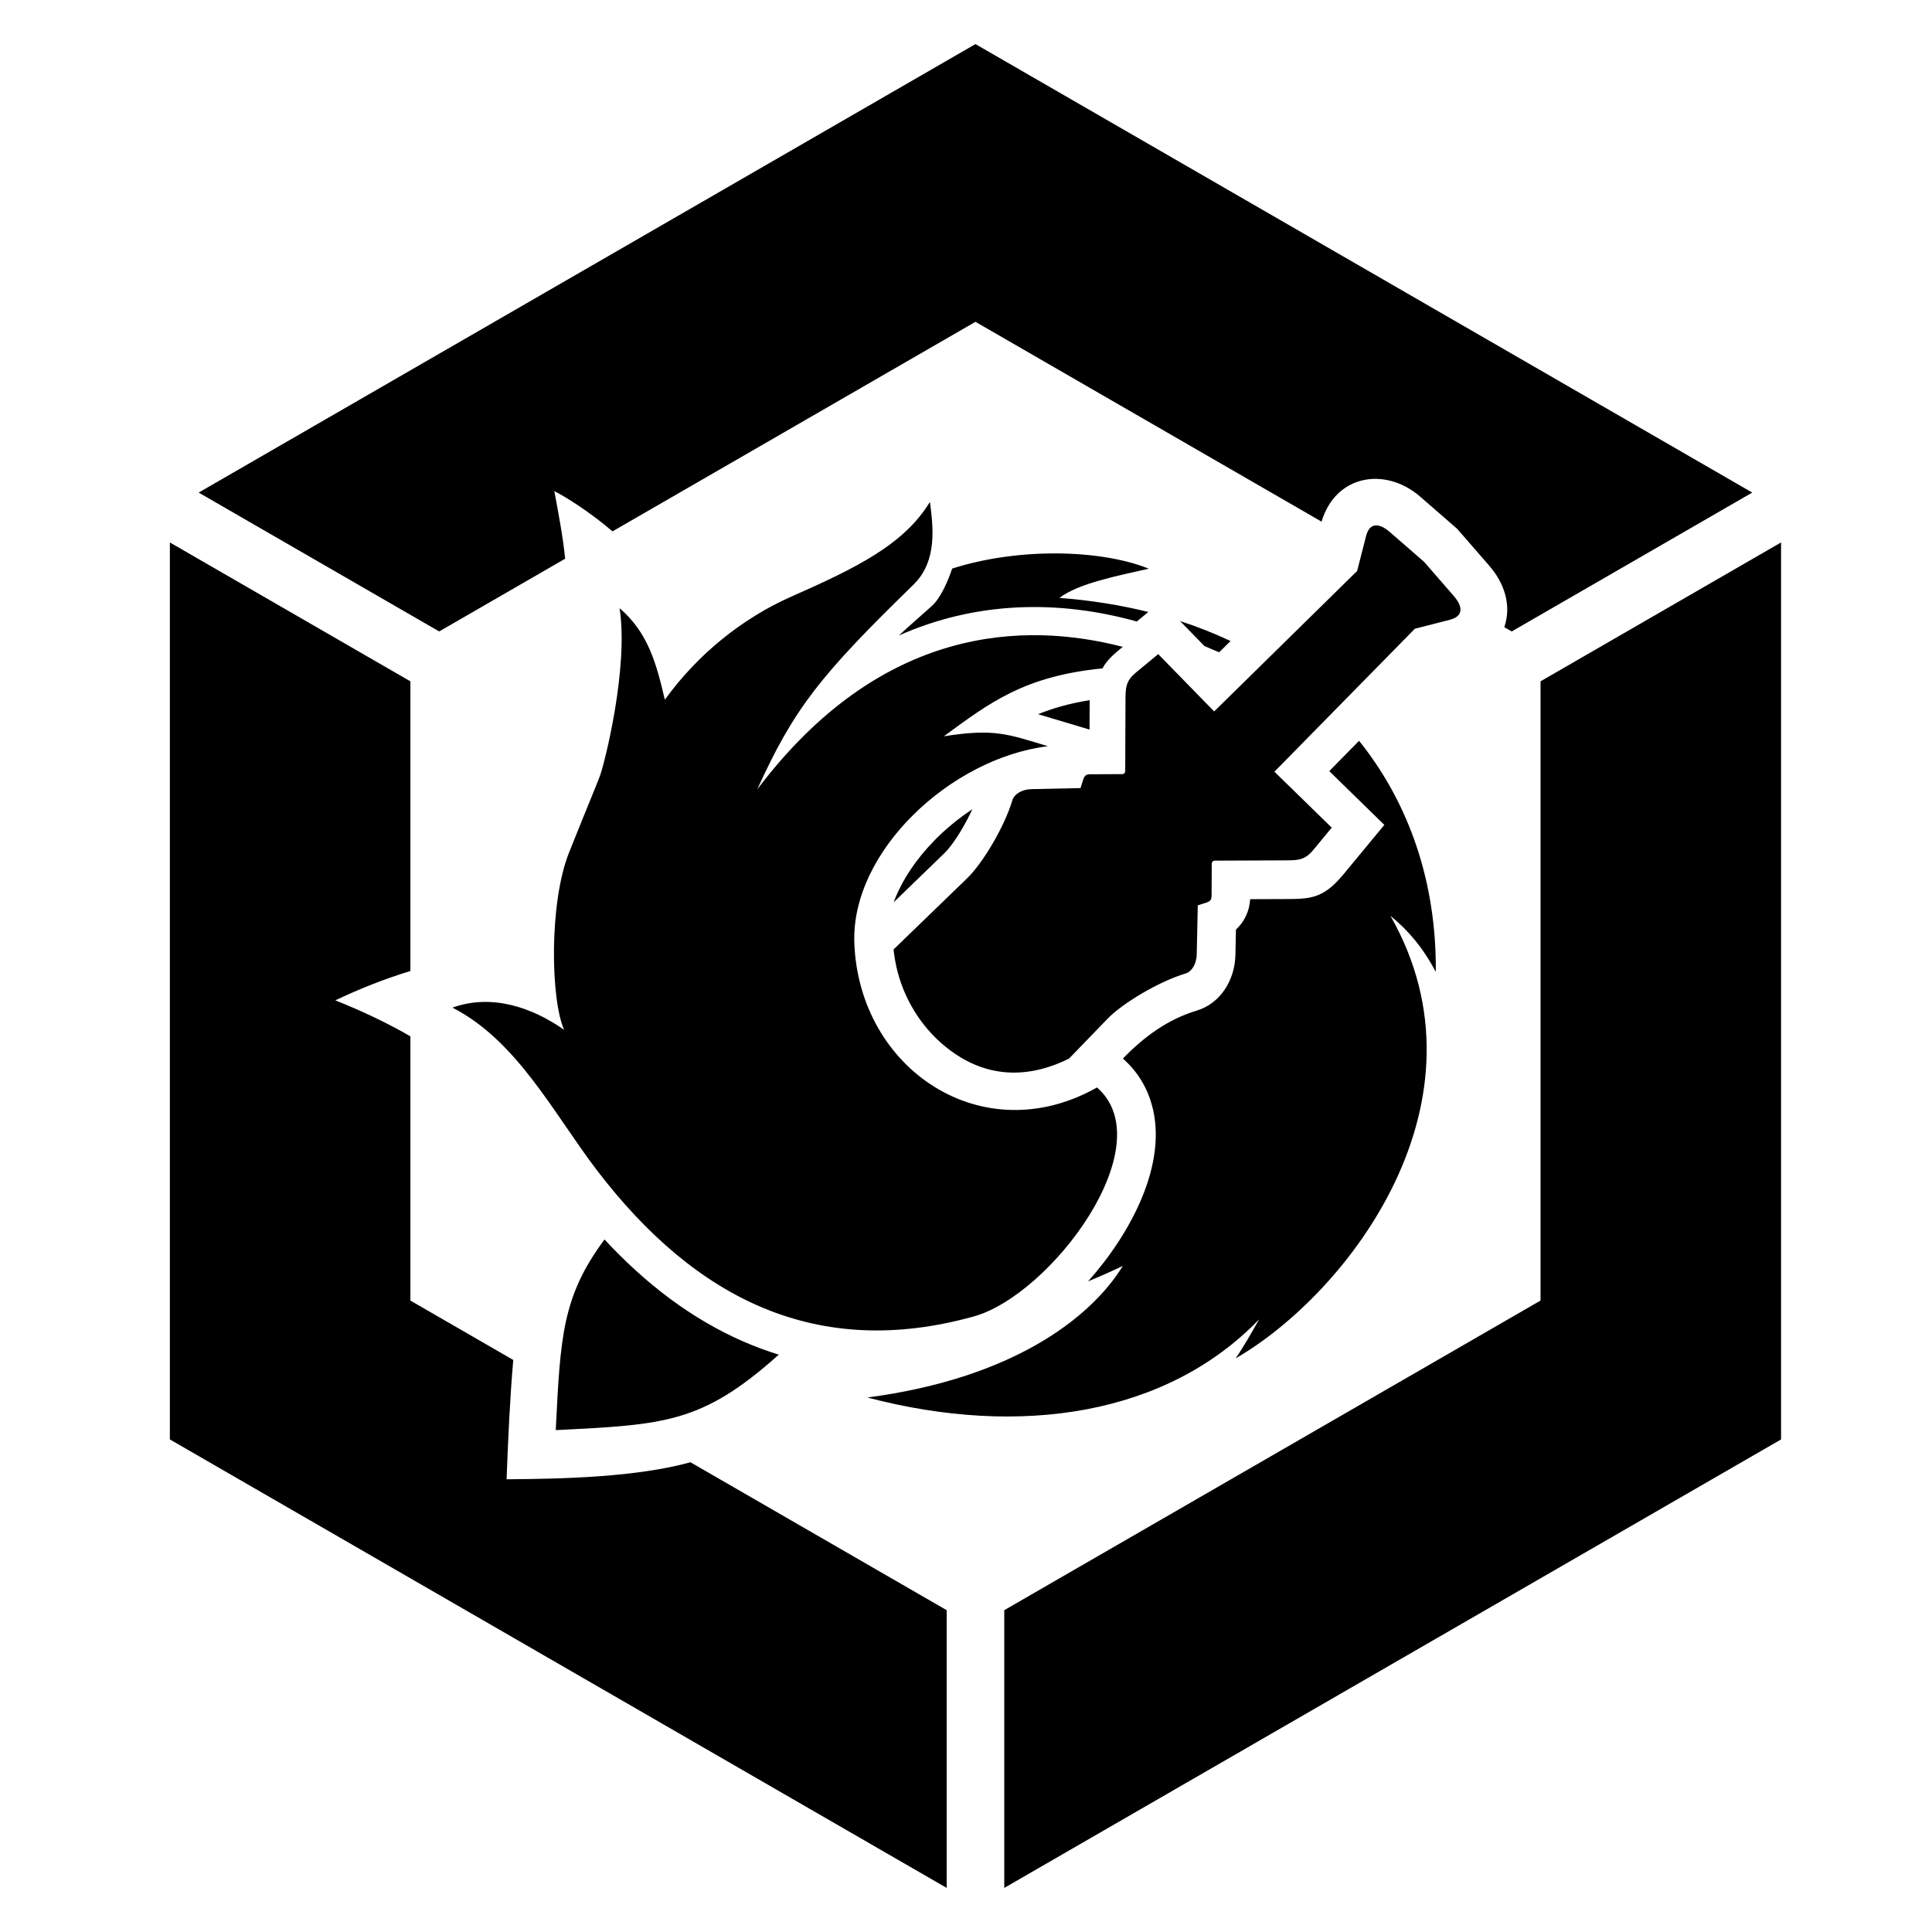
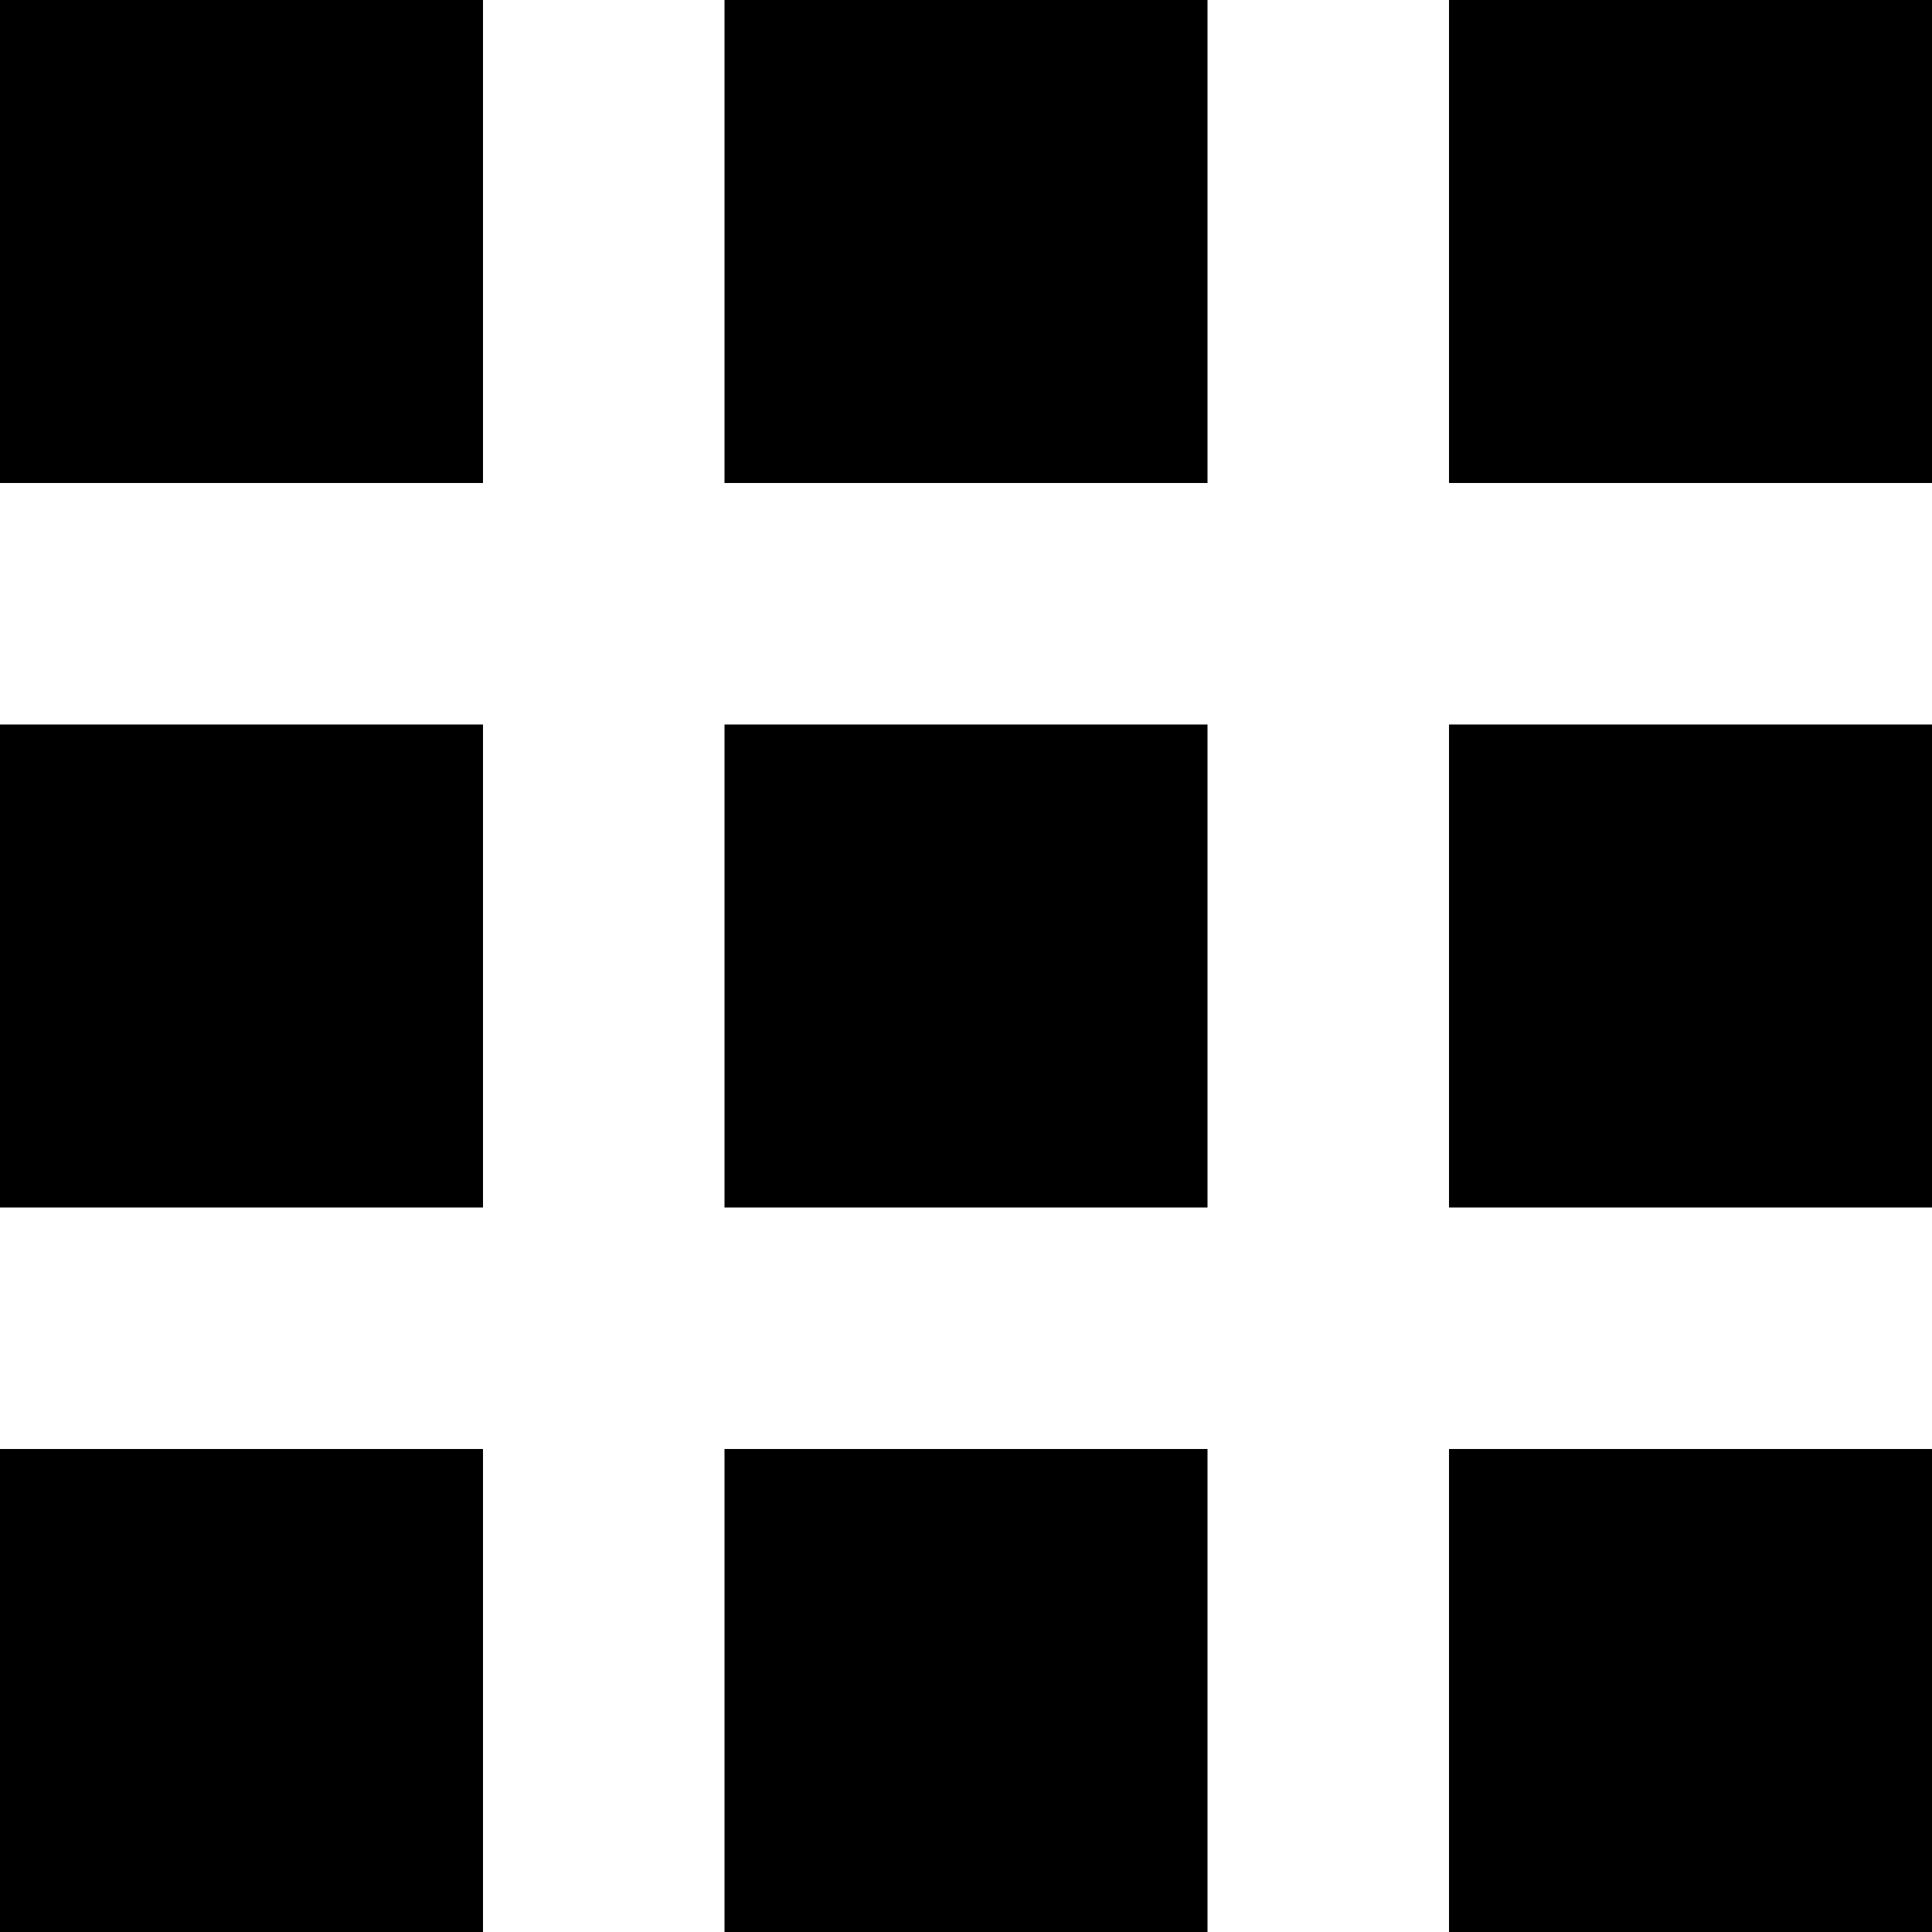
- <svg xmlns="http://www.w3.org/2000/svg" version="1.1" xml:space="preserve" width="256px" height="256px" viewBox="0 0 256 256">
+ <svg xmlns="http://www.w3.org/2000/svg" version="1.1" id="Capa_1" x="0px" y="0px" viewBox="0 0 341.333 341.333" style="enable-background:new 0 0 341.333 341.333;" xml:space="preserve">
  <g>
-     <path class="fil0" d="M129.254 5.842l102.93 59.427 -31.87 18.4 -0.982 -0.566c0.994,-2.975 -0.028,-5.876 -2.019,-8.167l-4.238 -4.874 -4.875 -4.238c-4.609,-4.007 -11.22,-2.951 -13.087,3.295l-45.859 -26.476 -48.092 27.766c-3.008,-2.576 -6.243,-4.596 -7.711,-5.336 0.556,3.007 1.122,5.906 1.436,8.959l-16.692 9.637 -31.87 -18.4 102.929 -59.427zm106.746 66.036l0 118.854 -102.929 59.426 0 -36.801 71.059 -41.026 0 -82.052 31.87 -18.401zm-110.561 178.28l-102.93 -59.426 0 -118.854 31.87 18.401 0 38.385c-3.301,1.009 -6.634,2.304 -9.941,3.888 3.476,1.394 6.816,2.952 9.941,4.768l0 35.011 13.63 7.87c-0.448,5.196 -0.681,10.447 -0.884,15.81 7.698,-0.047 17.263,-0.298 24.365,-2.254l33.949 19.6 0 36.801zm-51.799 -60.661c0.616,-12.288 0.824,-17.667 6.46,-25.262 5.453,5.878 11.556,10.552 18.453,13.546 1.514,0.657 3.062,1.231 4.644,1.718 -10.202,9.114 -15.093,9.273 -29.557,9.998zm55.206 -82.269c-1.804,1.186 -3.492,2.571 -4.996,4.101 -2.432,2.476 -4.35,5.302 -5.436,8.228l6.691 -6.474c1.381,-1.335 2.902,-4.048 3.741,-5.855zm15.54 -14.454c-2.664,0.429 -4.875,1.064 -6.833,1.861 2.112,0.623 4.007,1.195 6.817,2.037 0.006,-1.3 0.011,-2.599 0.016,-3.898zm15.213 -7.165l1.942 0.821 1.516 -1.49c-2.118,-1 -4.351,-1.885 -6.694,-2.647l3.236 3.316zm-7.44 -4.519c-3.687,-0.918 -7.615,-1.549 -11.775,-1.863 2.509,-1.954 8.004,-2.992 11.839,-3.871 -6.24,-2.525 -17.137,-2.863 -26.058,-0.017 -0.495,1.506 -1.483,3.868 -2.685,4.952 -1.586,1.43 -3.063,2.694 -4.373,3.915 10.1,-4.479 20.923,-4.799 31.527,-1.855l1.525 -1.261zm-70.059 -0.501c1.213,7.898 -1.998,20.612 -2.61,22.231 -0.613,1.618 -1.421,3.479 -4.084,10.137 -2.664,6.658 -2.451,19.463 -0.66,23.5 -4.342,-3.055 -9.693,-4.784 -14.795,-2.94 8.582,4.379 13.448,14.094 19.147,21.551 13.089,17.129 29.219,25.133 49.926,19.37 10.231,-2.847 25.104,-22.701 16.335,-30.342 -15.181,8.569 -31.513,-2.404 -32.155,-19.114 -0.467,-12.171 12.786,-24.526 25.65,-26.107 -5.249,-1.572 -7.043,-2.387 -13.788,-1.313 6.068,-4.449 10.642,-7.967 21.017,-8.998 0.637,-1.192 1.667,-2.01 2.687,-2.853 -12.985,-3.363 -31.961,-2.924 -48.429,18.886 4.904,-10.82 8.443,-15.182 20.698,-27.127 3.233,-3.151 2.587,-7.771 2.183,-10.966 -3.448,5.663 -9.754,8.745 -18.349,12.542 -6.518,2.879 -12.428,7.647 -16.78,13.669 -1.091,-4.665 -2.175,-8.865 -5.993,-12.126zm62.075 89.198c1.551,-0.64 3.084,-1.321 4.608,-2.046 -4.35,7.066 -14.86,14.943 -33.852,17.435 20.304,5.345 39.698,2.31 51.914,-10.359 -0.979,1.719 -1.998,3.546 -3.118,5.174 14.984,-8.658 34.487,-34.111 20.514,-58.638 2.36,1.92 4.335,4.253 6.008,7.432 0.11,-11.661 -3.429,-22.244 -10.167,-30.625l-3.947 4.018 7.299 7.124 -5.446 6.584c-2.667,3.225 -4.416,3.231 -7.72,3.242l-4.616 0.018c-0.087,1.544 -0.742,2.979 -1.882,4.027l-0.072 3.376c-0.069,3.225 -1.915,6.394 -5.122,7.359l0.001 0.005c-3.864,1.15 -7.022,3.497 -9.786,6.353 1.943,1.713 3.186,3.805 3.841,6.157 1.06,3.809 0.418,8.087 -1.322,12.281 -1.663,4.008 -4.251,7.851 -7.135,11.083zm-25.774 -43.979l9.782 -9.463c1.993,-1.929 4.901,-6.745 5.964,-10.318 0.226,-0.761 1.197,-1.434 2.541,-1.463l6.485 -0.139 0.357 -1.122c0.196,-0.616 0.459,-0.706 1.011,-0.709l4.176 -0.02c0.213,-0.001 0.378,-0.187 0.379,-0.39l0.037 -9.184c0.007,-1.797 -0.026,-2.719 1.393,-3.893l2.944 -2.433 7.412 7.594 18.945 -18.61 1.185 -4.634c0.463,-1.81 1.741,-1.749 3.146,-0.528l4.538 3.945 3.945 4.538c1.22,1.405 1.282,2.683 -0.528,3.146l-4.634 1.185 -18.611 18.945 7.595 7.412 -2.434 2.943c-1.173,1.42 -2.096,1.387 -3.892,1.394l-9.184 0.037c-0.203,0 -0.389,0.166 -0.39,0.379l-0.02 4.176c-0.003,0.552 -0.093,0.815 -0.709,1.011l-1.122 0.358 -0.139 6.484c-0.029,1.344 -0.703,2.315 -1.463,2.541 -3.573,1.063 -8.389,3.971 -10.318,5.964l-5.142 5.316c-5.88,2.918 -11.824,2.547 -17.096,-2.205 -3.029,-2.731 -5.197,-6.561 -5.943,-10.779 -0.091,-0.512 -0.161,-1.005 -0.21,-1.478z" />
+     <g>
+       <g>
+         <rect x="128" y="128" width="85.333" height="85.333" />
+         <rect x="0" y="0" width="85.333" height="85.333" />
+         <rect x="128" y="256" width="85.333" height="85.333" />
+         <rect x="0" y="128" width="85.333" height="85.333" />
+         <rect x="0" y="256" width="85.333" height="85.333" />
+         <rect x="256" y="0" width="85.333" height="85.333" />
+         <rect x="128" y="0" width="85.333" height="85.333" />
+         <rect x="256" y="128" width="85.333" height="85.333" />
+         <rect x="256" y="256" width="85.333" height="85.333" />
+       </g>
+     </g>
  </g>
+   <g>
+ </g>
+   <g>
+ </g>
+   <g>
+ </g>
+   <g>
+ </g>
+   <g>
+ </g>
+   <g>
+ </g>
+   <g>
+ </g>
+   <g>
+ </g>
+   <g>
+ </g>
+   <g>
+ </g>
+   <g>
+ </g>
+   <g>
+ </g>
+   <g>
+ </g>
+   <g>
+ </g>
+   <g>
+ </g>
</svg>
